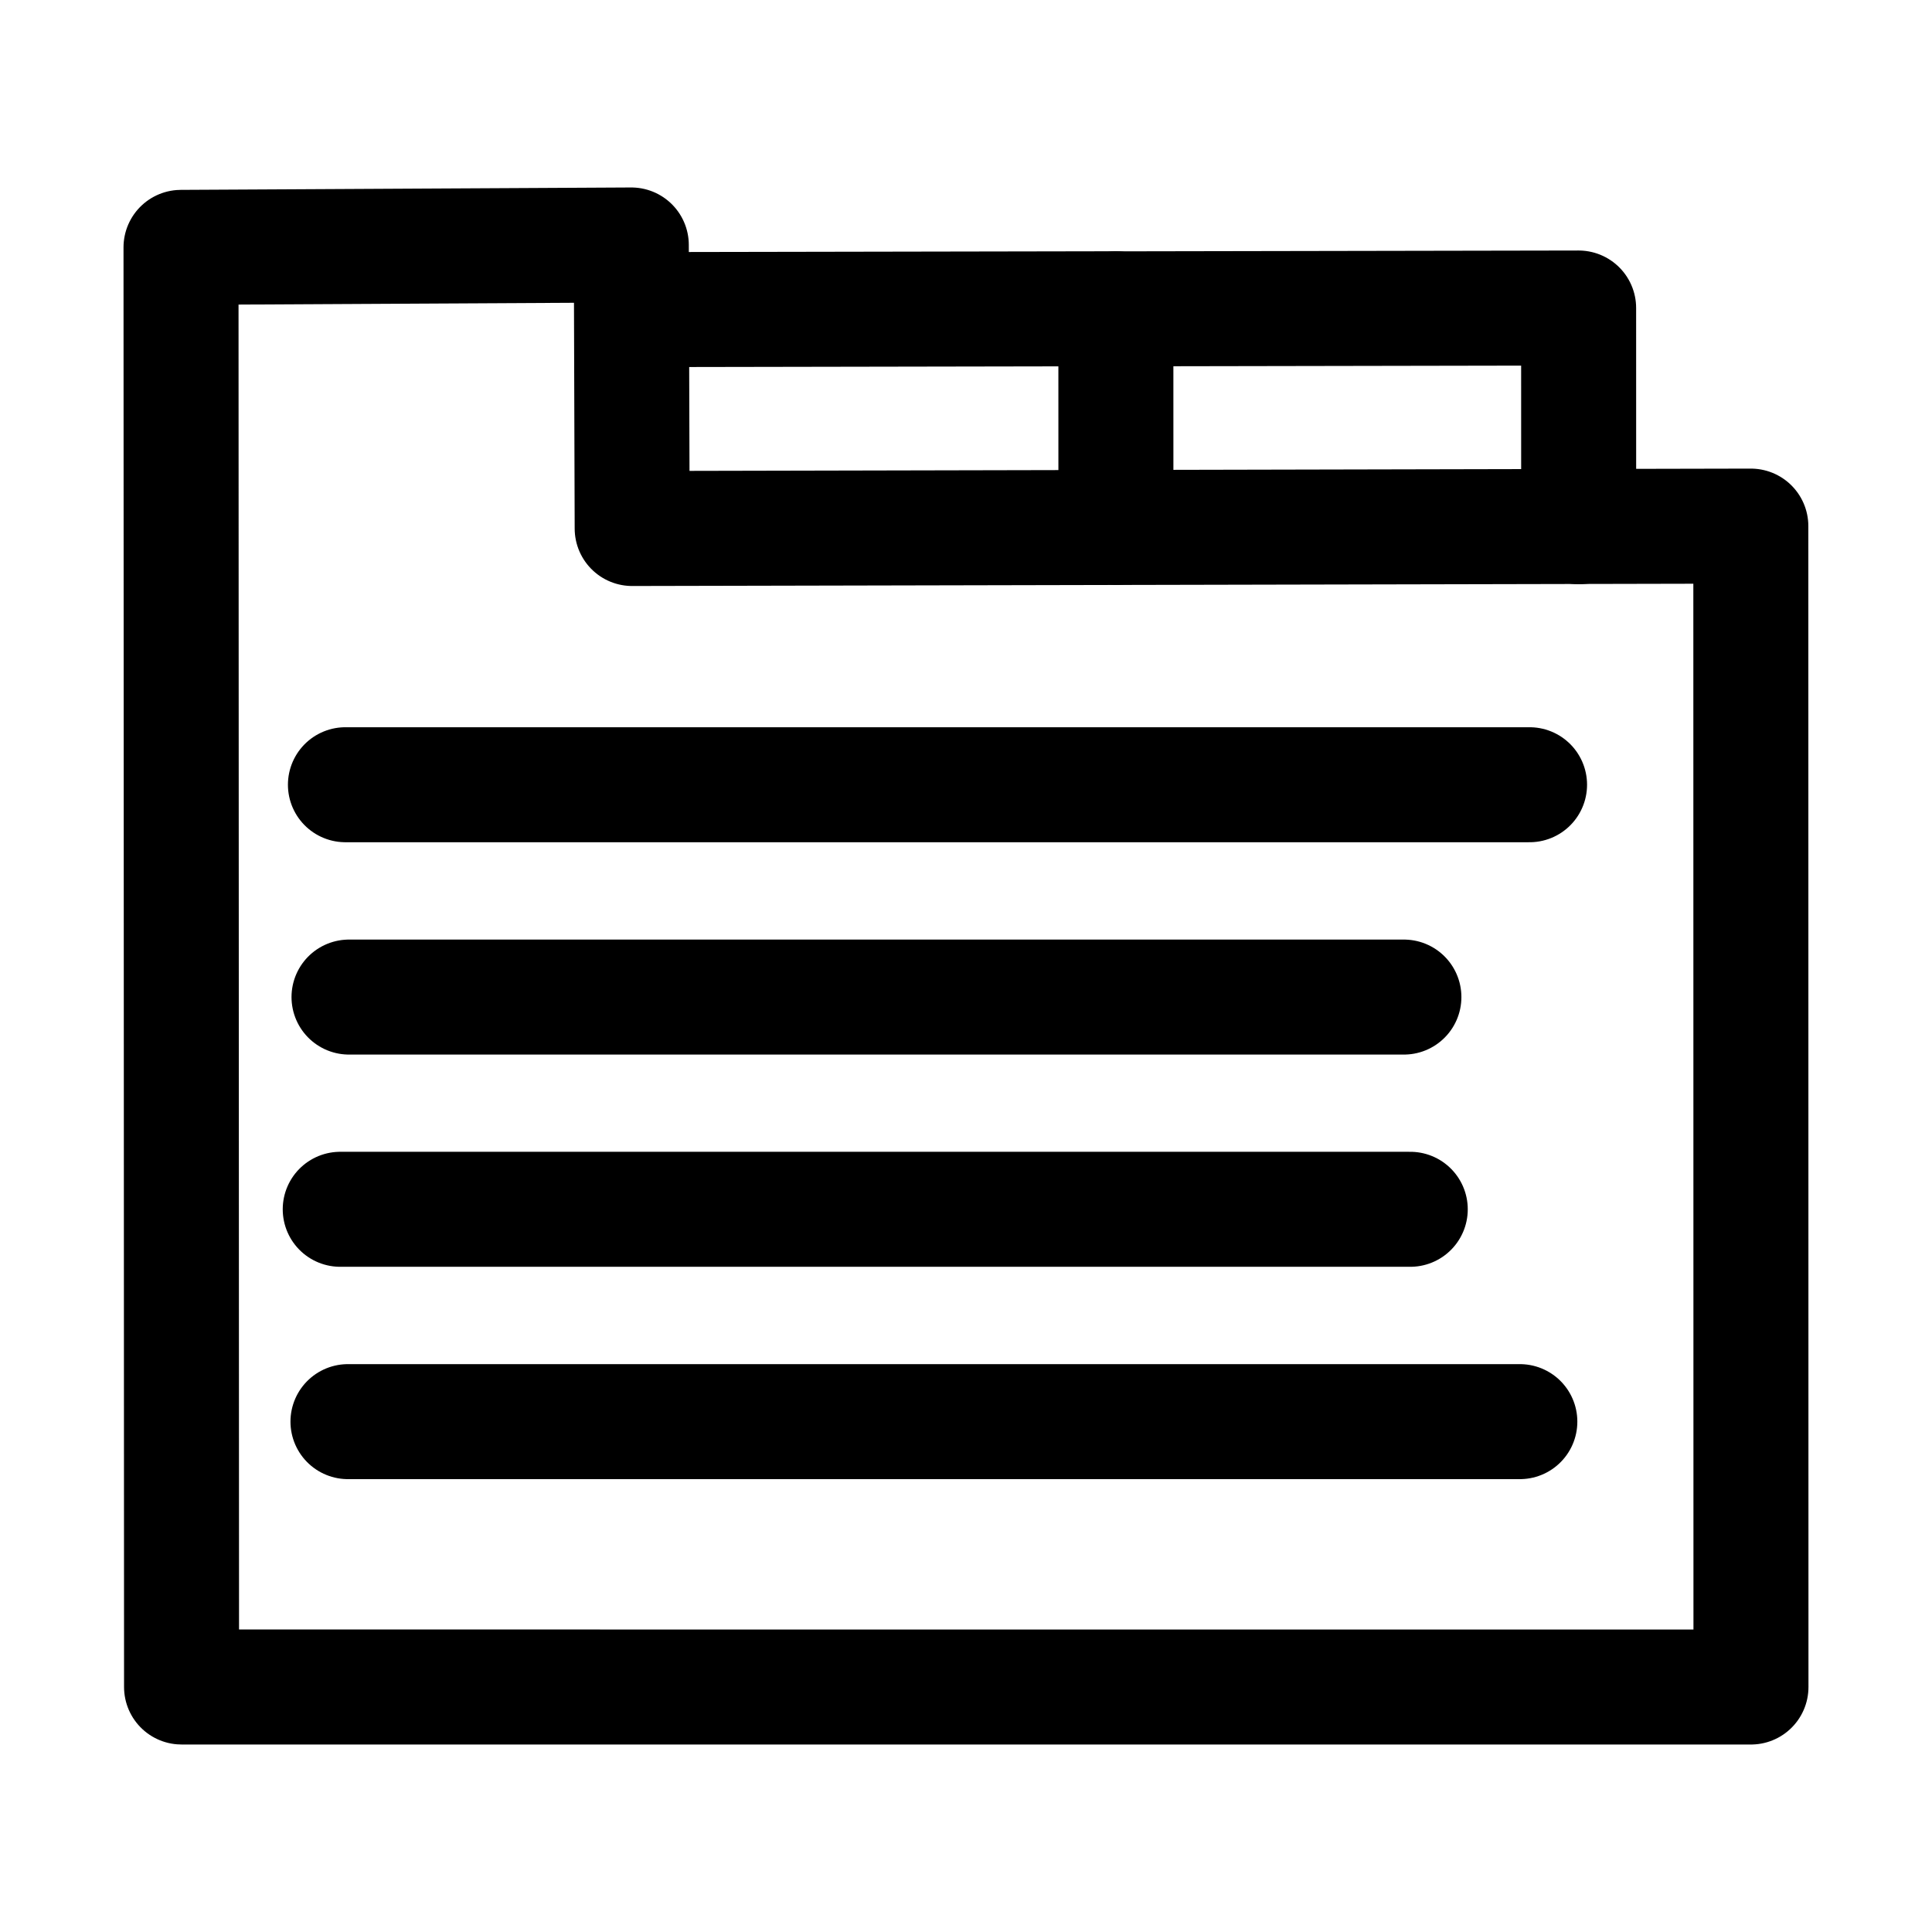
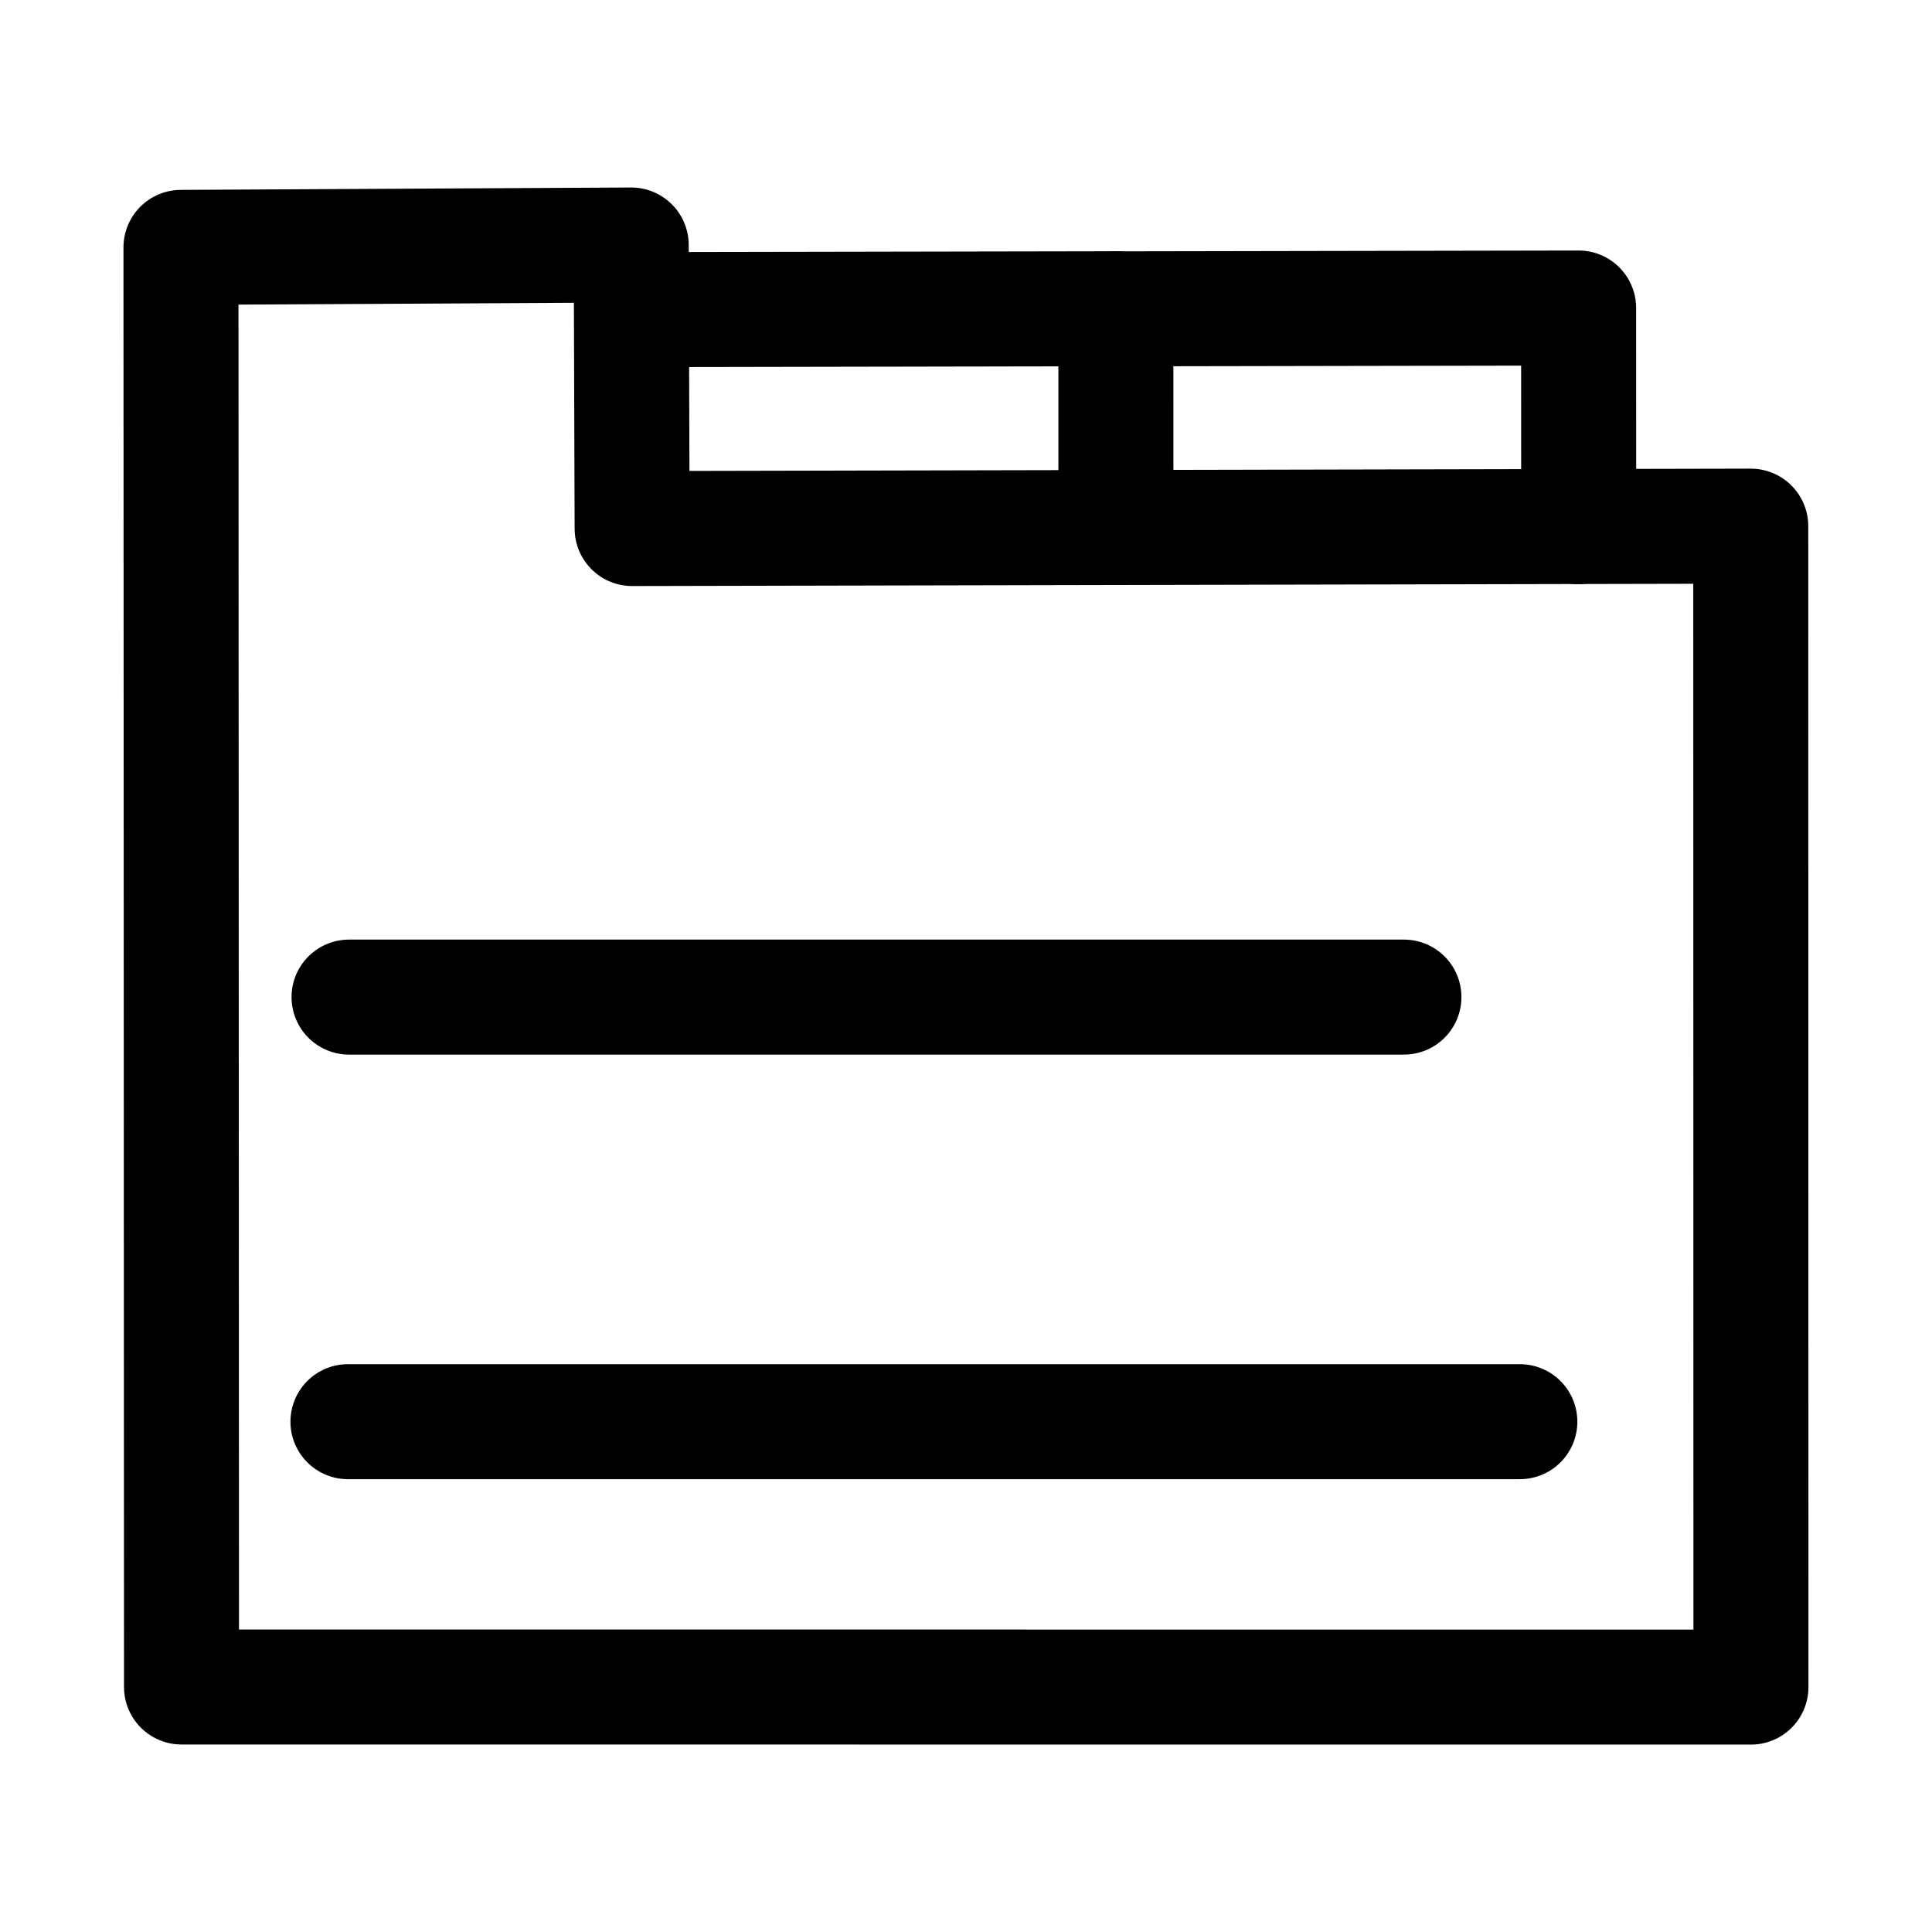
<svg xmlns="http://www.w3.org/2000/svg" width="21" height="21" version="1.1" viewBox="0 0 21 21">
  <style>.st1 {display:none}
		.st2 {fill:#000000;stroke:none;stroke-linecap:round;stroke-linejoin:round;stroke-width:0.25}
		.st3 {fill:#000000;stroke:none;stroke-linecap:round;stroke-linejoin:round;stroke-width:0.24}
		.st4 {fill:none;fill-rule:evenodd;font-size:12px;overflow:visible;stroke-linecap:square;stroke-miterlimit:3}</style>
  <g fill="none" stroke="#000" stroke-linecap="round" stroke-linejoin="round">
-     <g transform="matrix(.13099 0 0 .13099 -8.065 -8.0628)" stroke-width="9.543">
-       <path d="m90.233 126.67h98.259" />
-       <path d="m90.531 144.29h87.534" />
-       <path d="m89.802 161.9h88.791" />
-       <path d="m90.444 179.52h97.242" />
-       <path d="m76.635 201.54-0.045-119.46 37.365-0.199 0.073 23.527 92.826-0.199 0.011 96.332z" />
+     <g stroke-width="1.25">
+       <path d="m3.794 10.838h11.466" />
+       <path d="m3.782 15.453h12.738" />
+       <path d="m1.973 18.337-0.006-15.648 4.894-0.026 0.01 3.082 12.159-0.026 0.002 12.619z" />
    </g>
    <path d="m7.099 3.365 5.03-0.009 4.61e-4 2.377" stroke-width="1.25" />
    <path d="m12.129 3.357 5.03-0.009 4.61e-4 2.377" stroke-width="1.25" />
  </g>
</svg>
